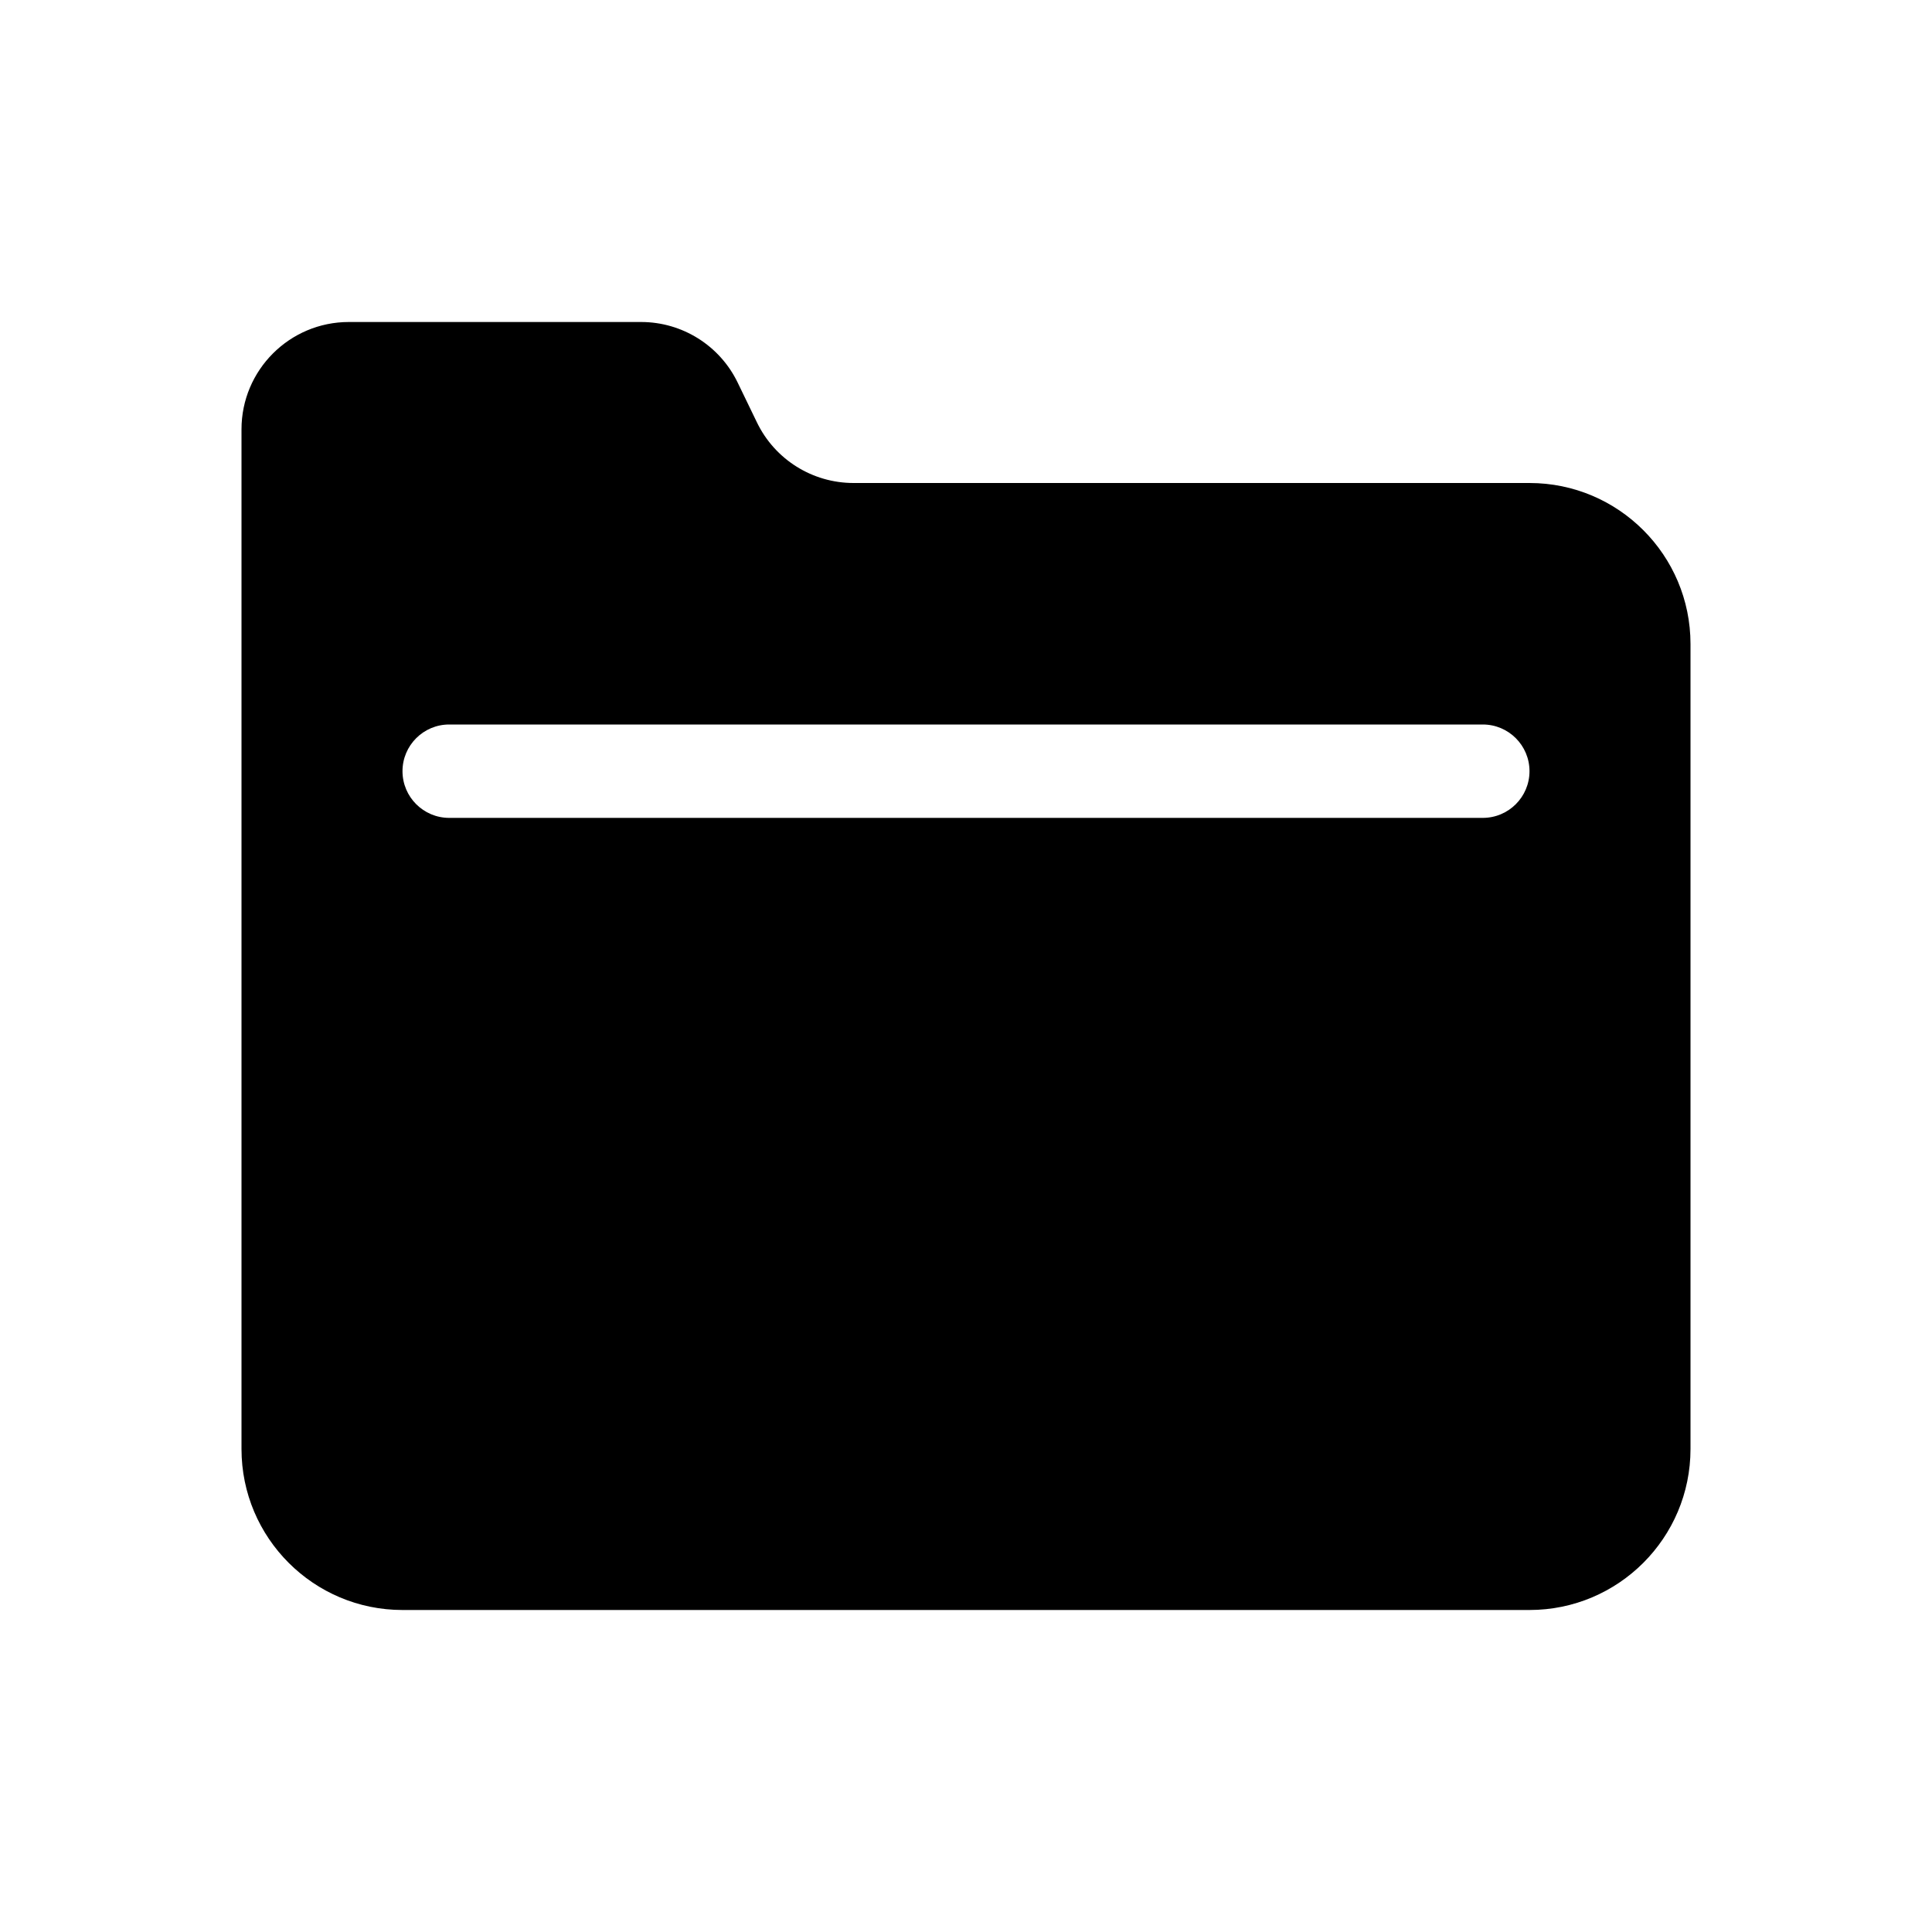
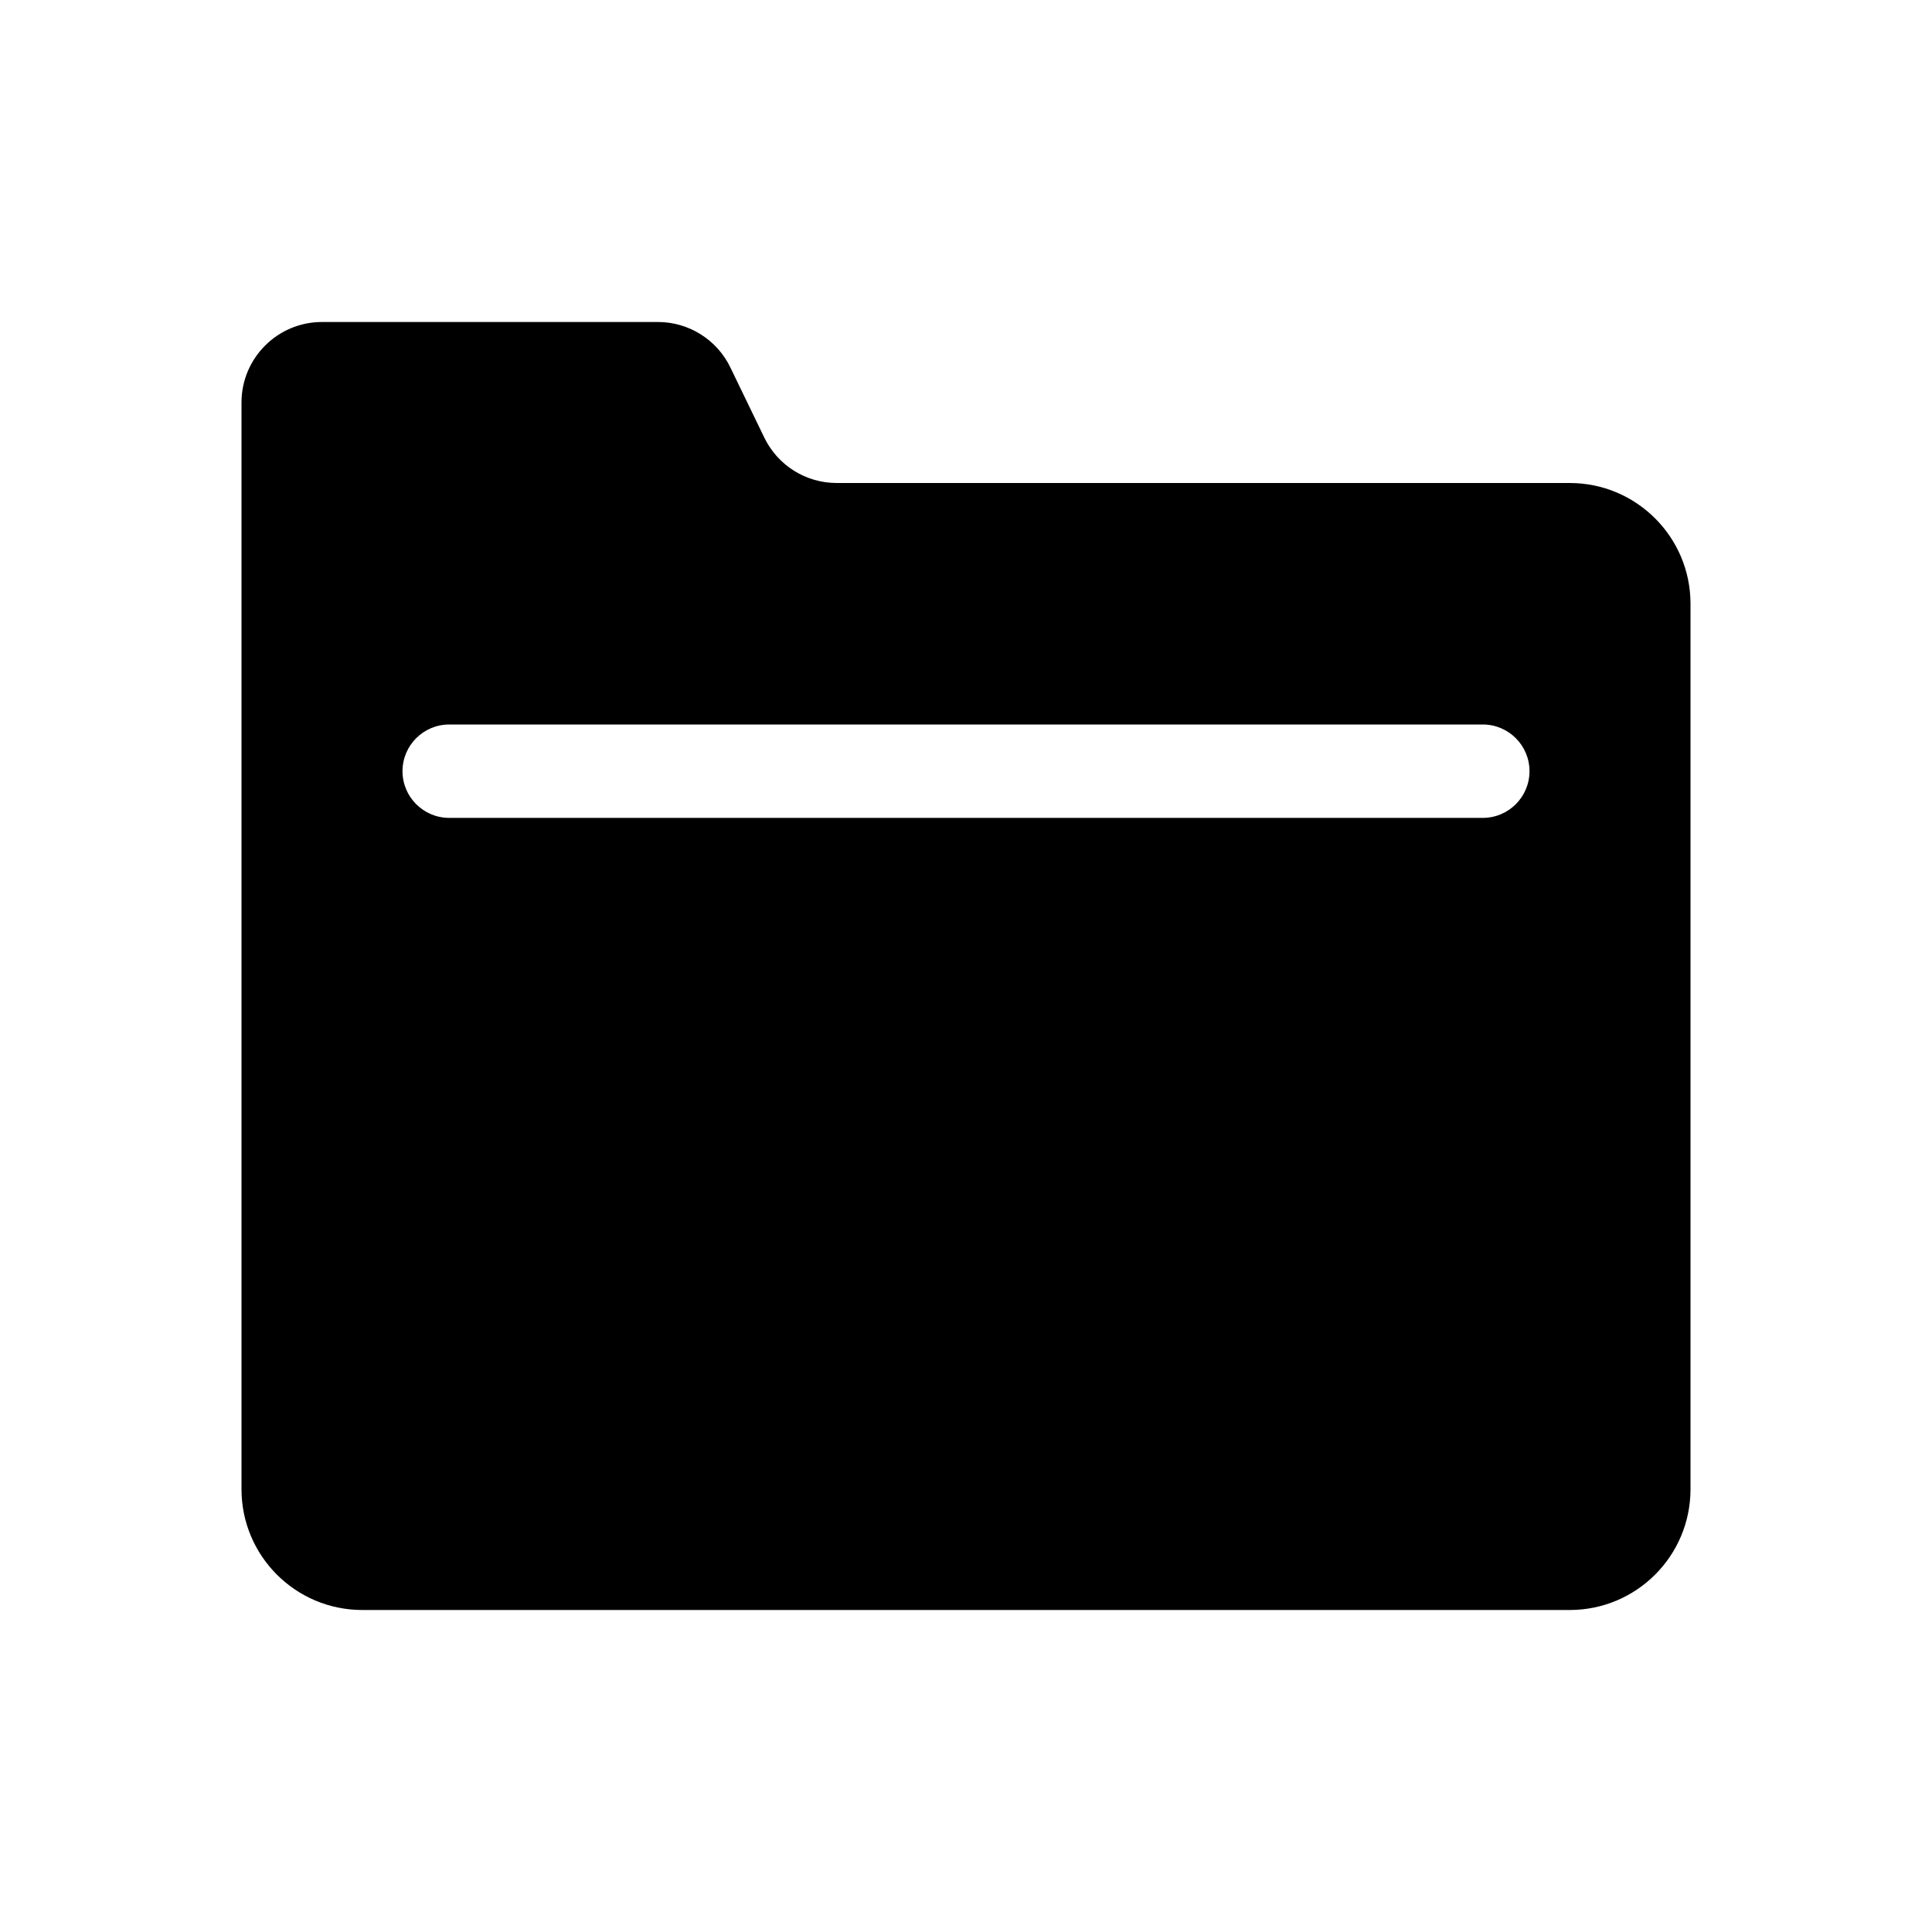
- <svg xmlns="http://www.w3.org/2000/svg" width="18" height="18" viewBox="0 0 18 18">
-   <path fill-rule="evenodd" clip-rule="evenodd" d="M3.25 3C2.698 3 2.25 3.448 2.25 4V13.5C2.25 14.328 2.922 15 3.75 15L14.25 15C15.078 15 15.75 14.328 15.75 13.5V6C15.75 5.172 15.078 4.5 14.25 4.5L7.952 4.5C7.569 4.5 7.219 4.281 7.052 3.935L6.873 3.565C6.706 3.219 6.356 3 5.973 3H3.25ZM4.185 6.75C3.945 6.75 3.75 6.945 3.75 7.185C3.75 7.425 3.945 7.62 4.185 7.62H13.815C14.055 7.62 14.25 7.425 14.25 7.185C14.25 6.945 14.055 6.75 13.815 6.75H4.185Z" />
+ <svg xmlns="http://www.w3.org/2000/svg" width="24" height="24" viewBox="0 0 24 24">
+   <path fill-rule="evenodd" clip-rule="evenodd" d="M4 4C3.448 4 3 4.448 3 5V18.5C3 19.328 3.672 20 4.5 20L19.5 20C20.328 20 21 19.328 21 18.5V7.5C21 6.672 20.328 6 19.5 6L10.394 6C10.01 6 9.661 5.781 9.494 5.435L9.073 4.565C8.906 4.219 8.556 4 8.173 4H4ZM5.58 9C5.26 9 5 9.26 5 9.58C5 9.9 5.26 10.16 5.58 10.16H18.42C18.74 10.16 19 9.9 19 9.58C19 9.26 18.74 9 18.42 9H5.58Z" />
</svg>
